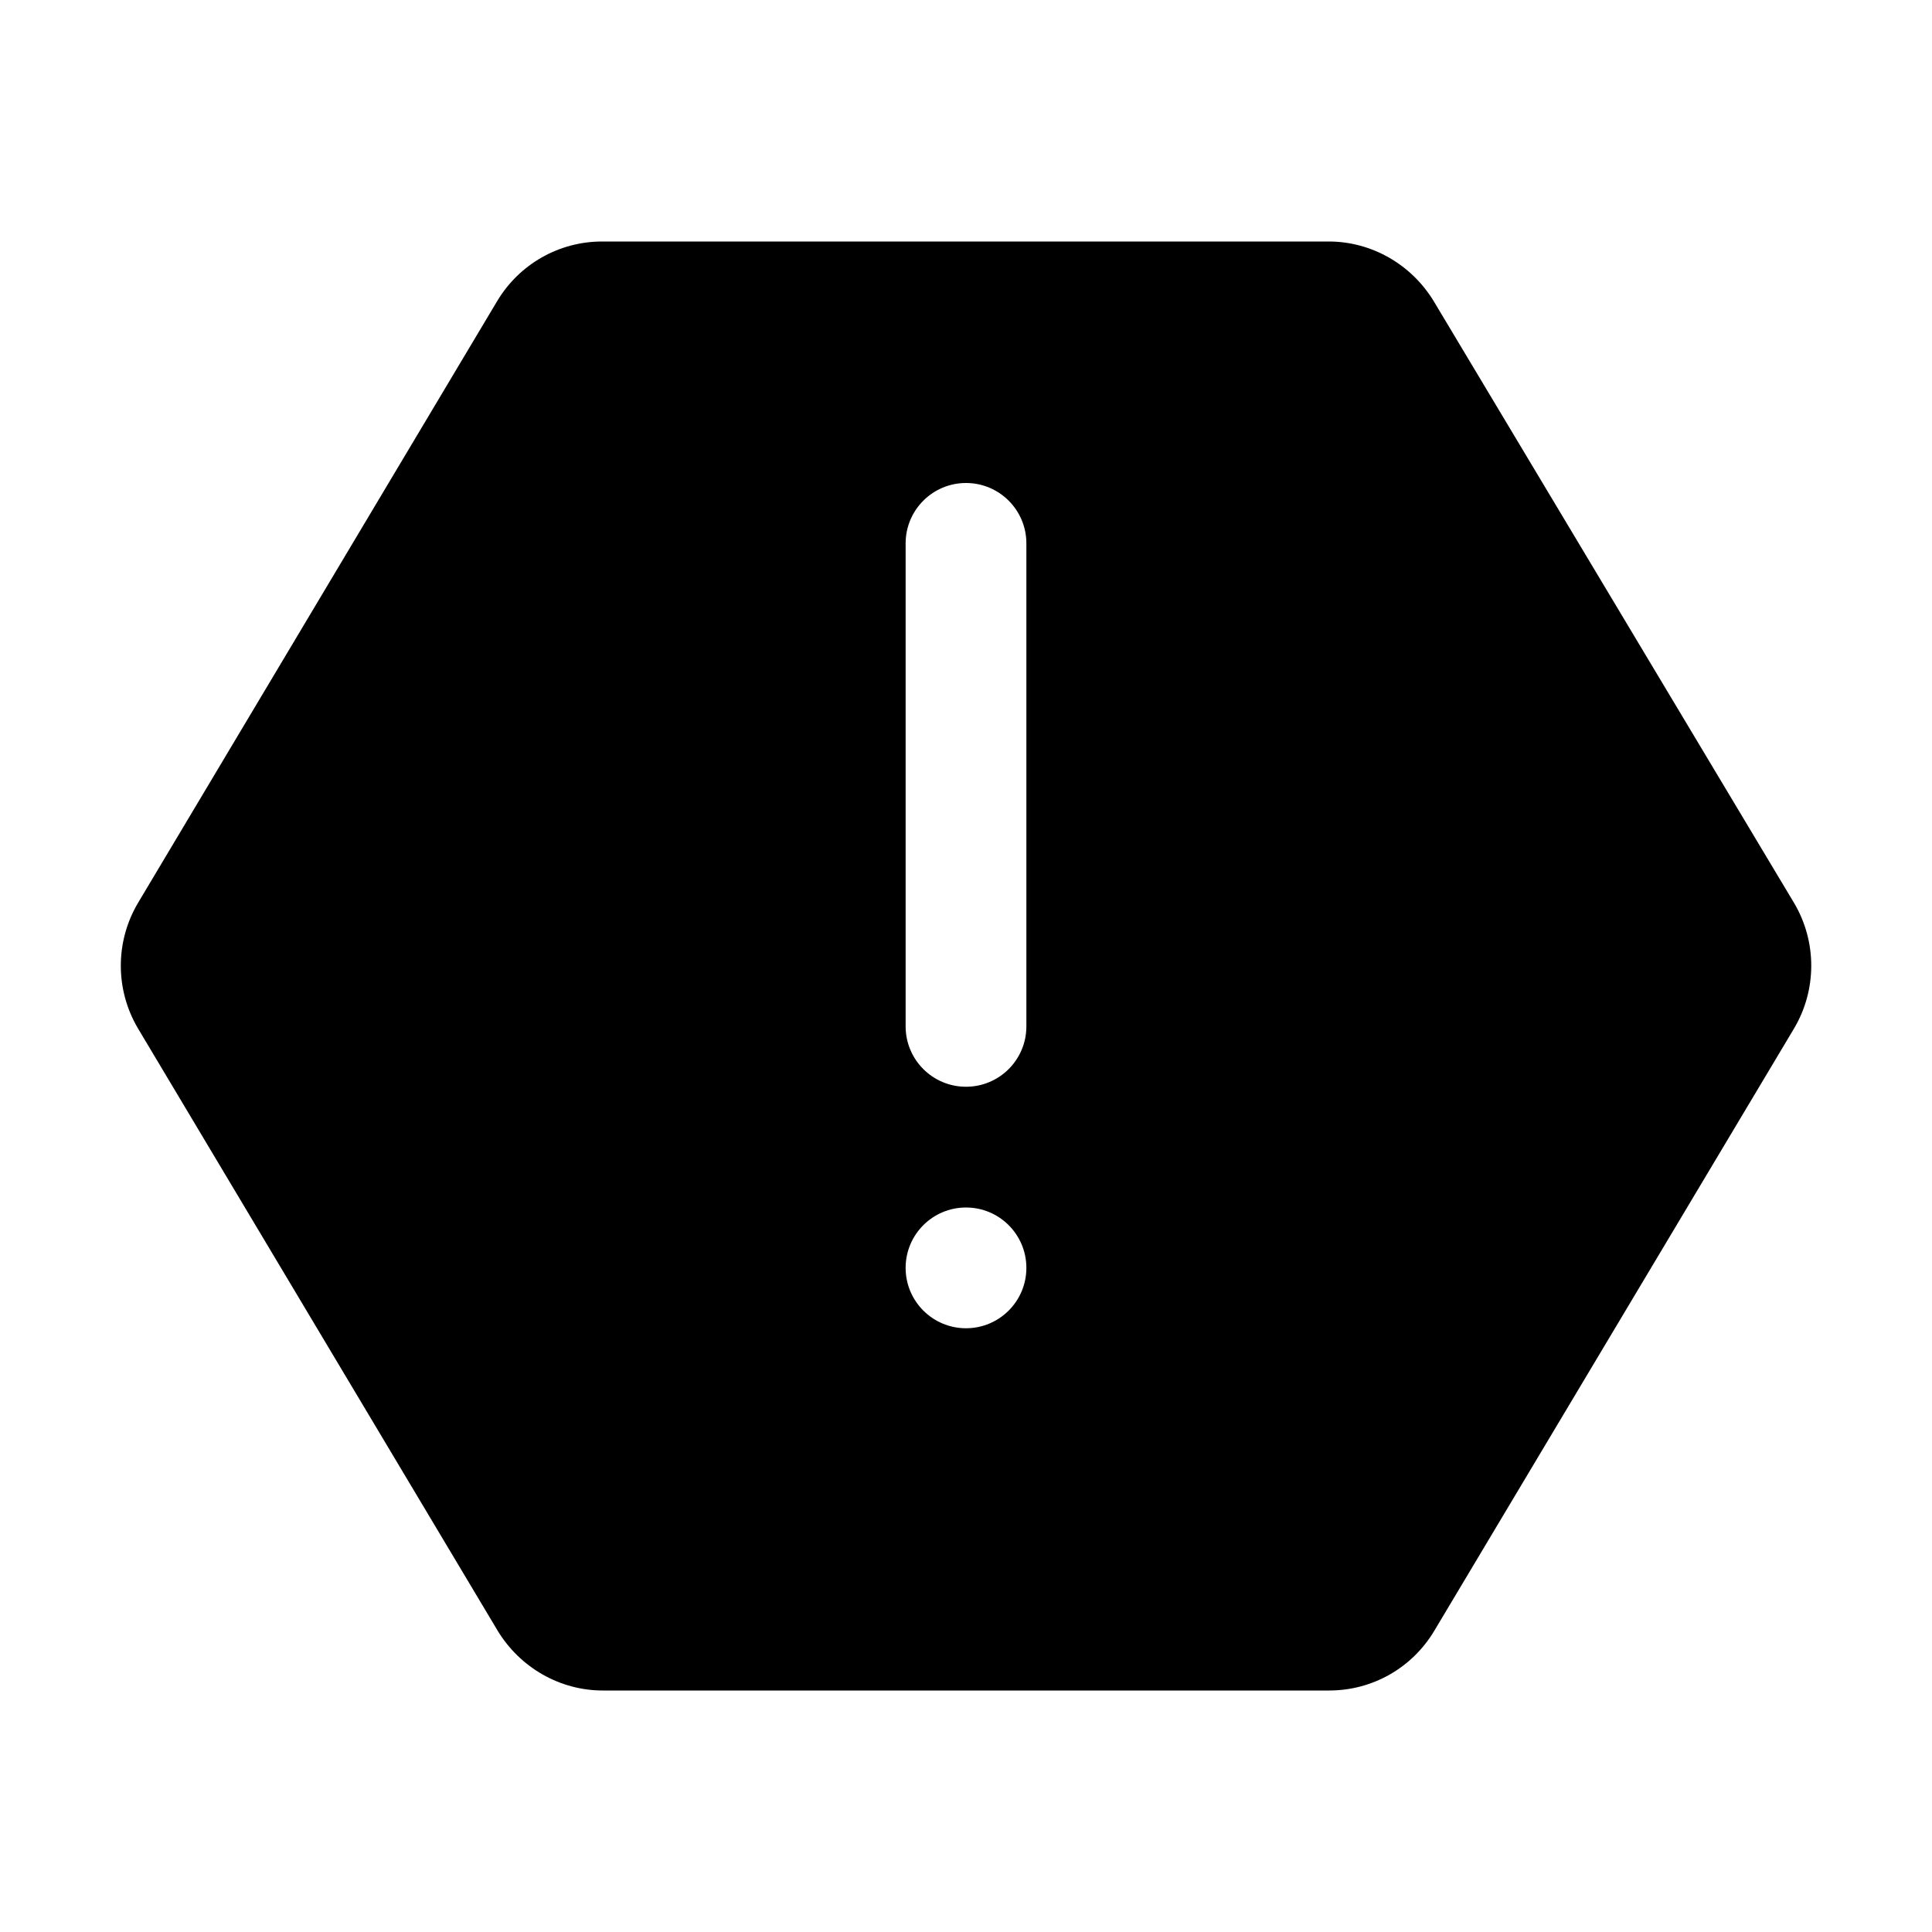
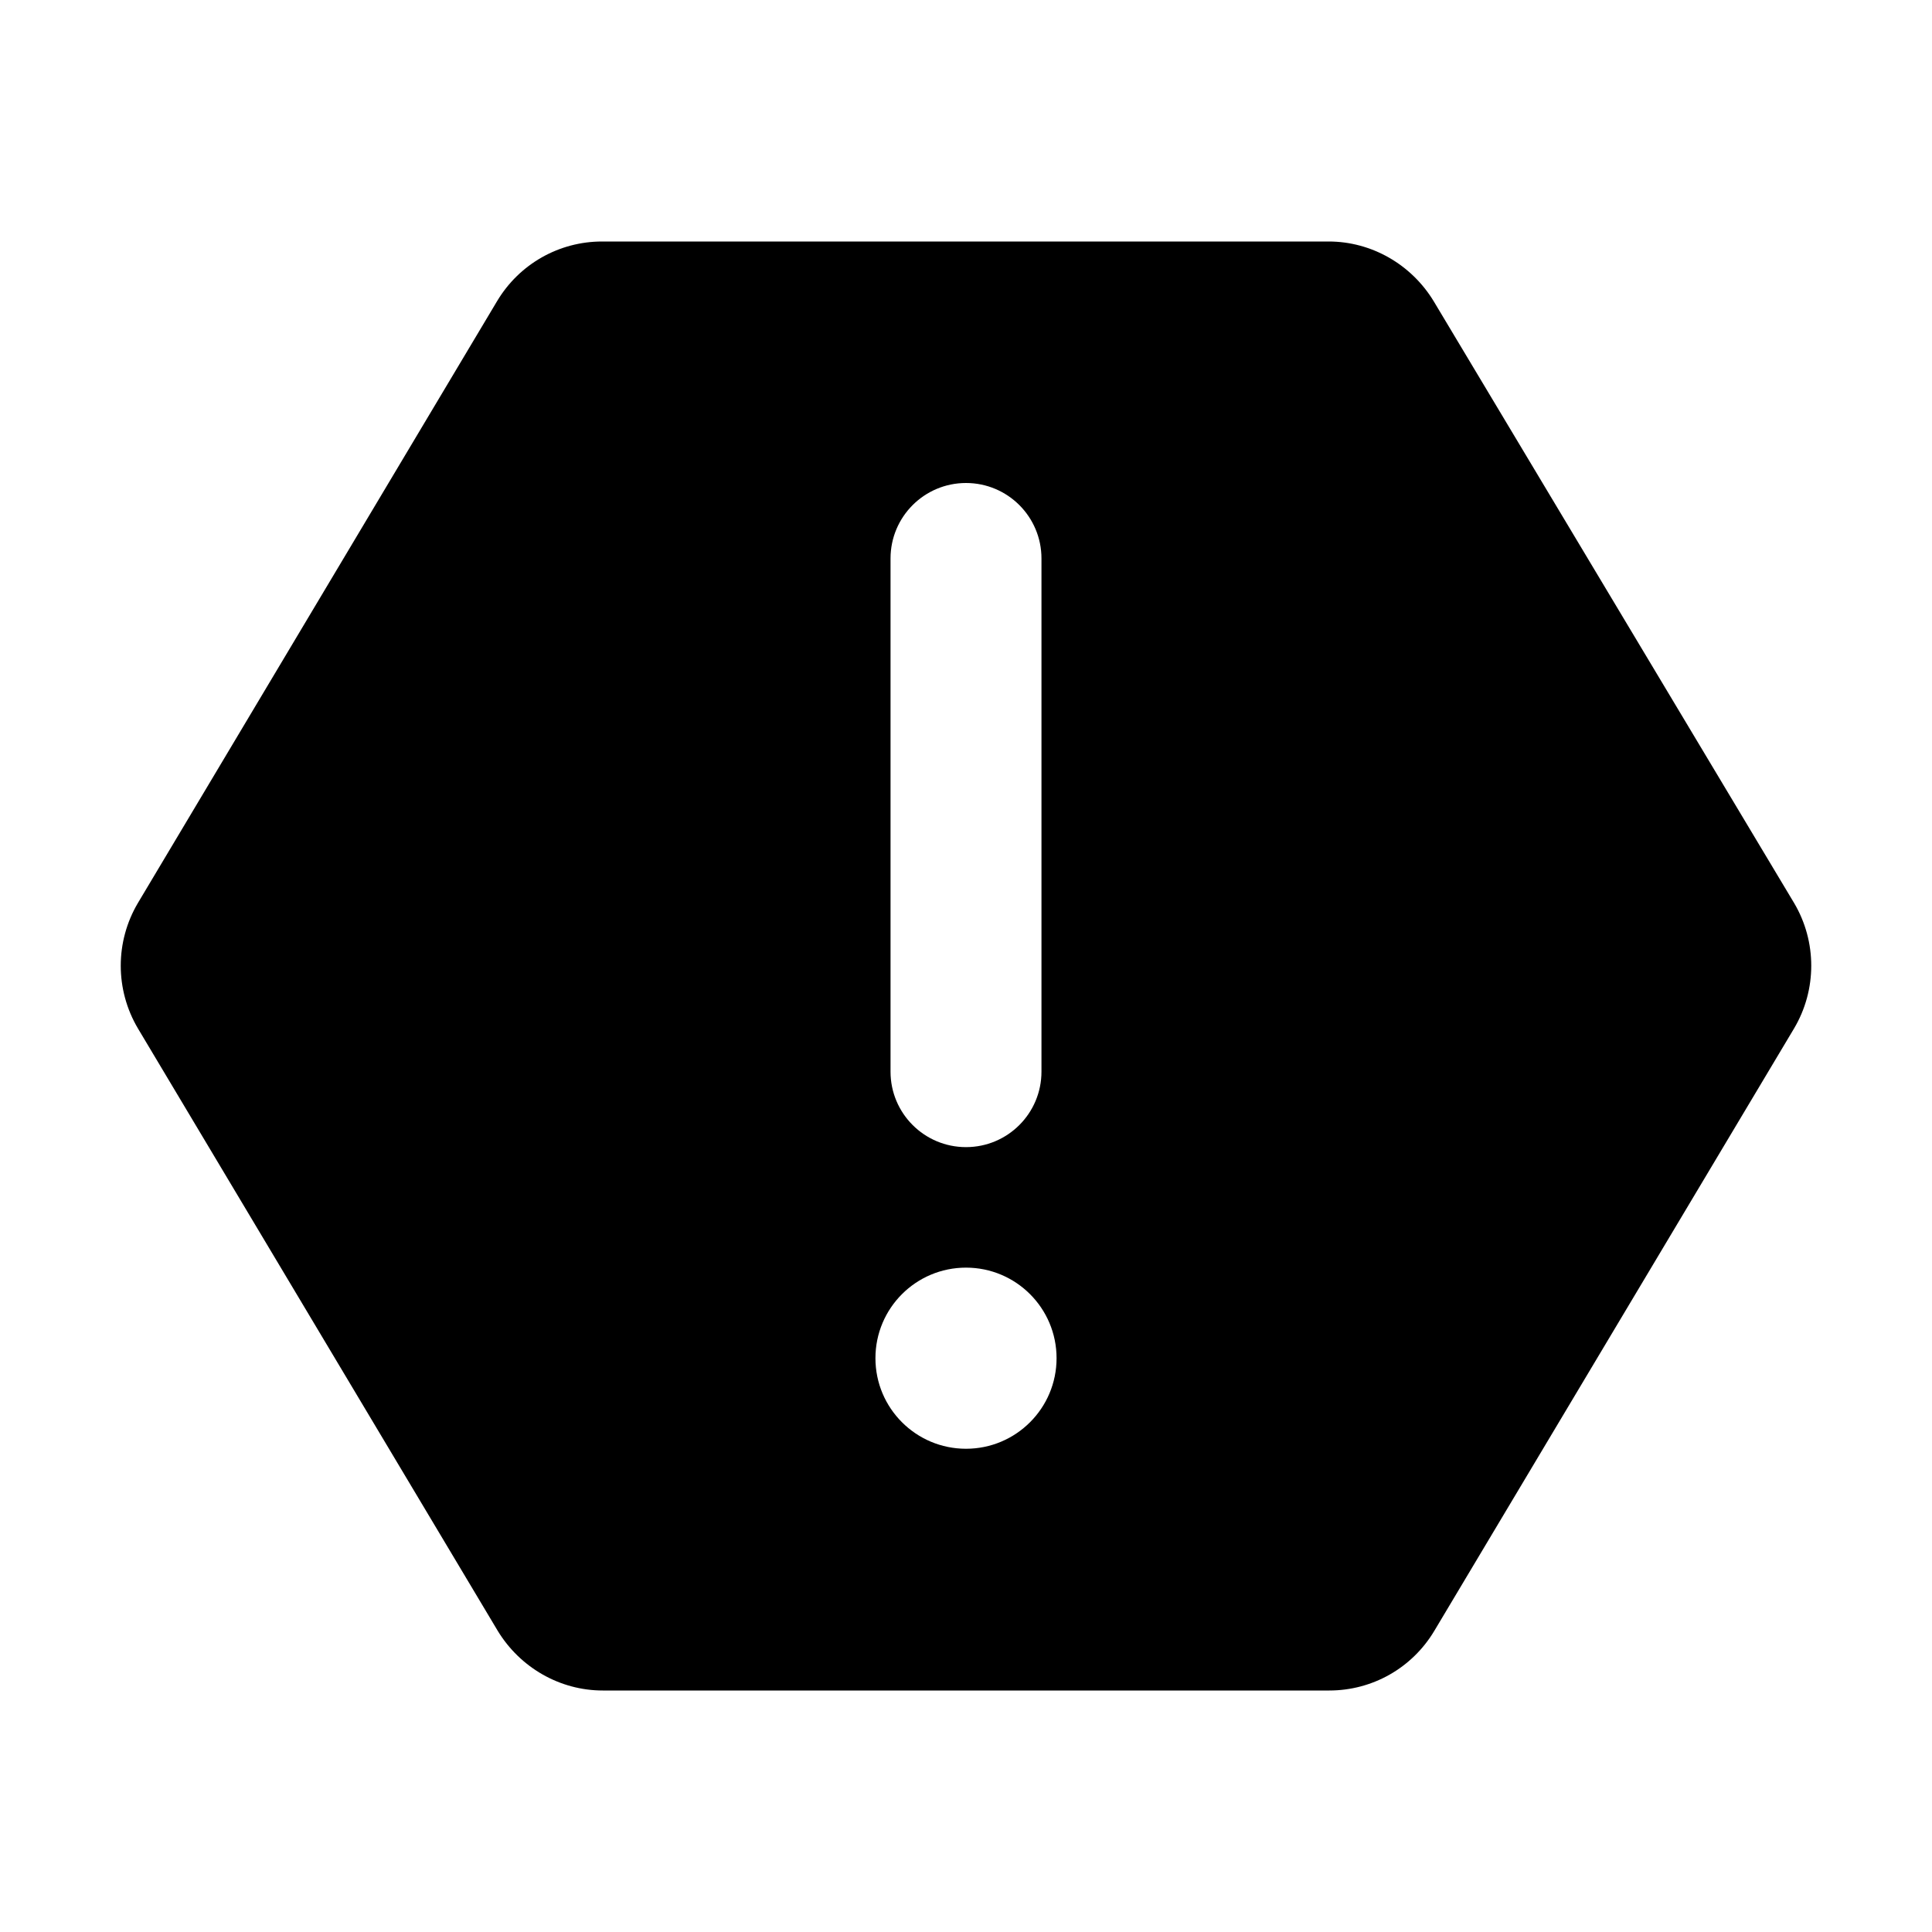
<svg xmlns="http://www.w3.org/2000/svg" width="32" height="32" fill="currentColor" viewBox="0 0 32 32">
-   <path fill-rule="evenodd" d="M9.972 4h12.036c.71 0 1.37.38 1.74.99l5.967 9.965c.38.64.38 1.44 0 2.08l-5.958 9.975c-.37.62-1.03.99-1.74.99H9.983c-.71 0-1.37-.38-1.74-.99l-5.957-9.975a2.04 2.04 0 0 1 0-2.08L8.233 4.99c.37-.62 1.03-.99 1.74-.99ZM16 8a1 1 0 0 1 1 1v8a1 1 0 1 1-2 0V9a1 1 0 0 1 1-1Zm1 13a1 1 0 1 1-2 0 1 1 0 0 1 2 0Z" clip-rule="evenodd" />
+   <path fill-rule="evenodd" d="M22.008 4H9.972c-.71 0-1.37.37-1.74.99l-5.947 9.965a2.04 2.04 0 0 0 0 2.08l5.958 9.975c.37.61 1.03.99 1.74.99h12.035c.71 0 1.37-.37 1.74-.99l5.957-9.975c.38-.64.38-1.44 0-2.08L23.747 4.99c-.37-.61-1.03-.99-1.74-.99ZM17.5 22.496a1.5 1.5 0 1 1-3 0 1.5 1.5 0 0 1 3 0ZM17.25 9.25a1.25 1.25 0 1 0-2.5 0v8.5a1.25 1.25 0 1 0 2.5 0v-8.5Z" clip-rule="evenodd" />
</svg>
